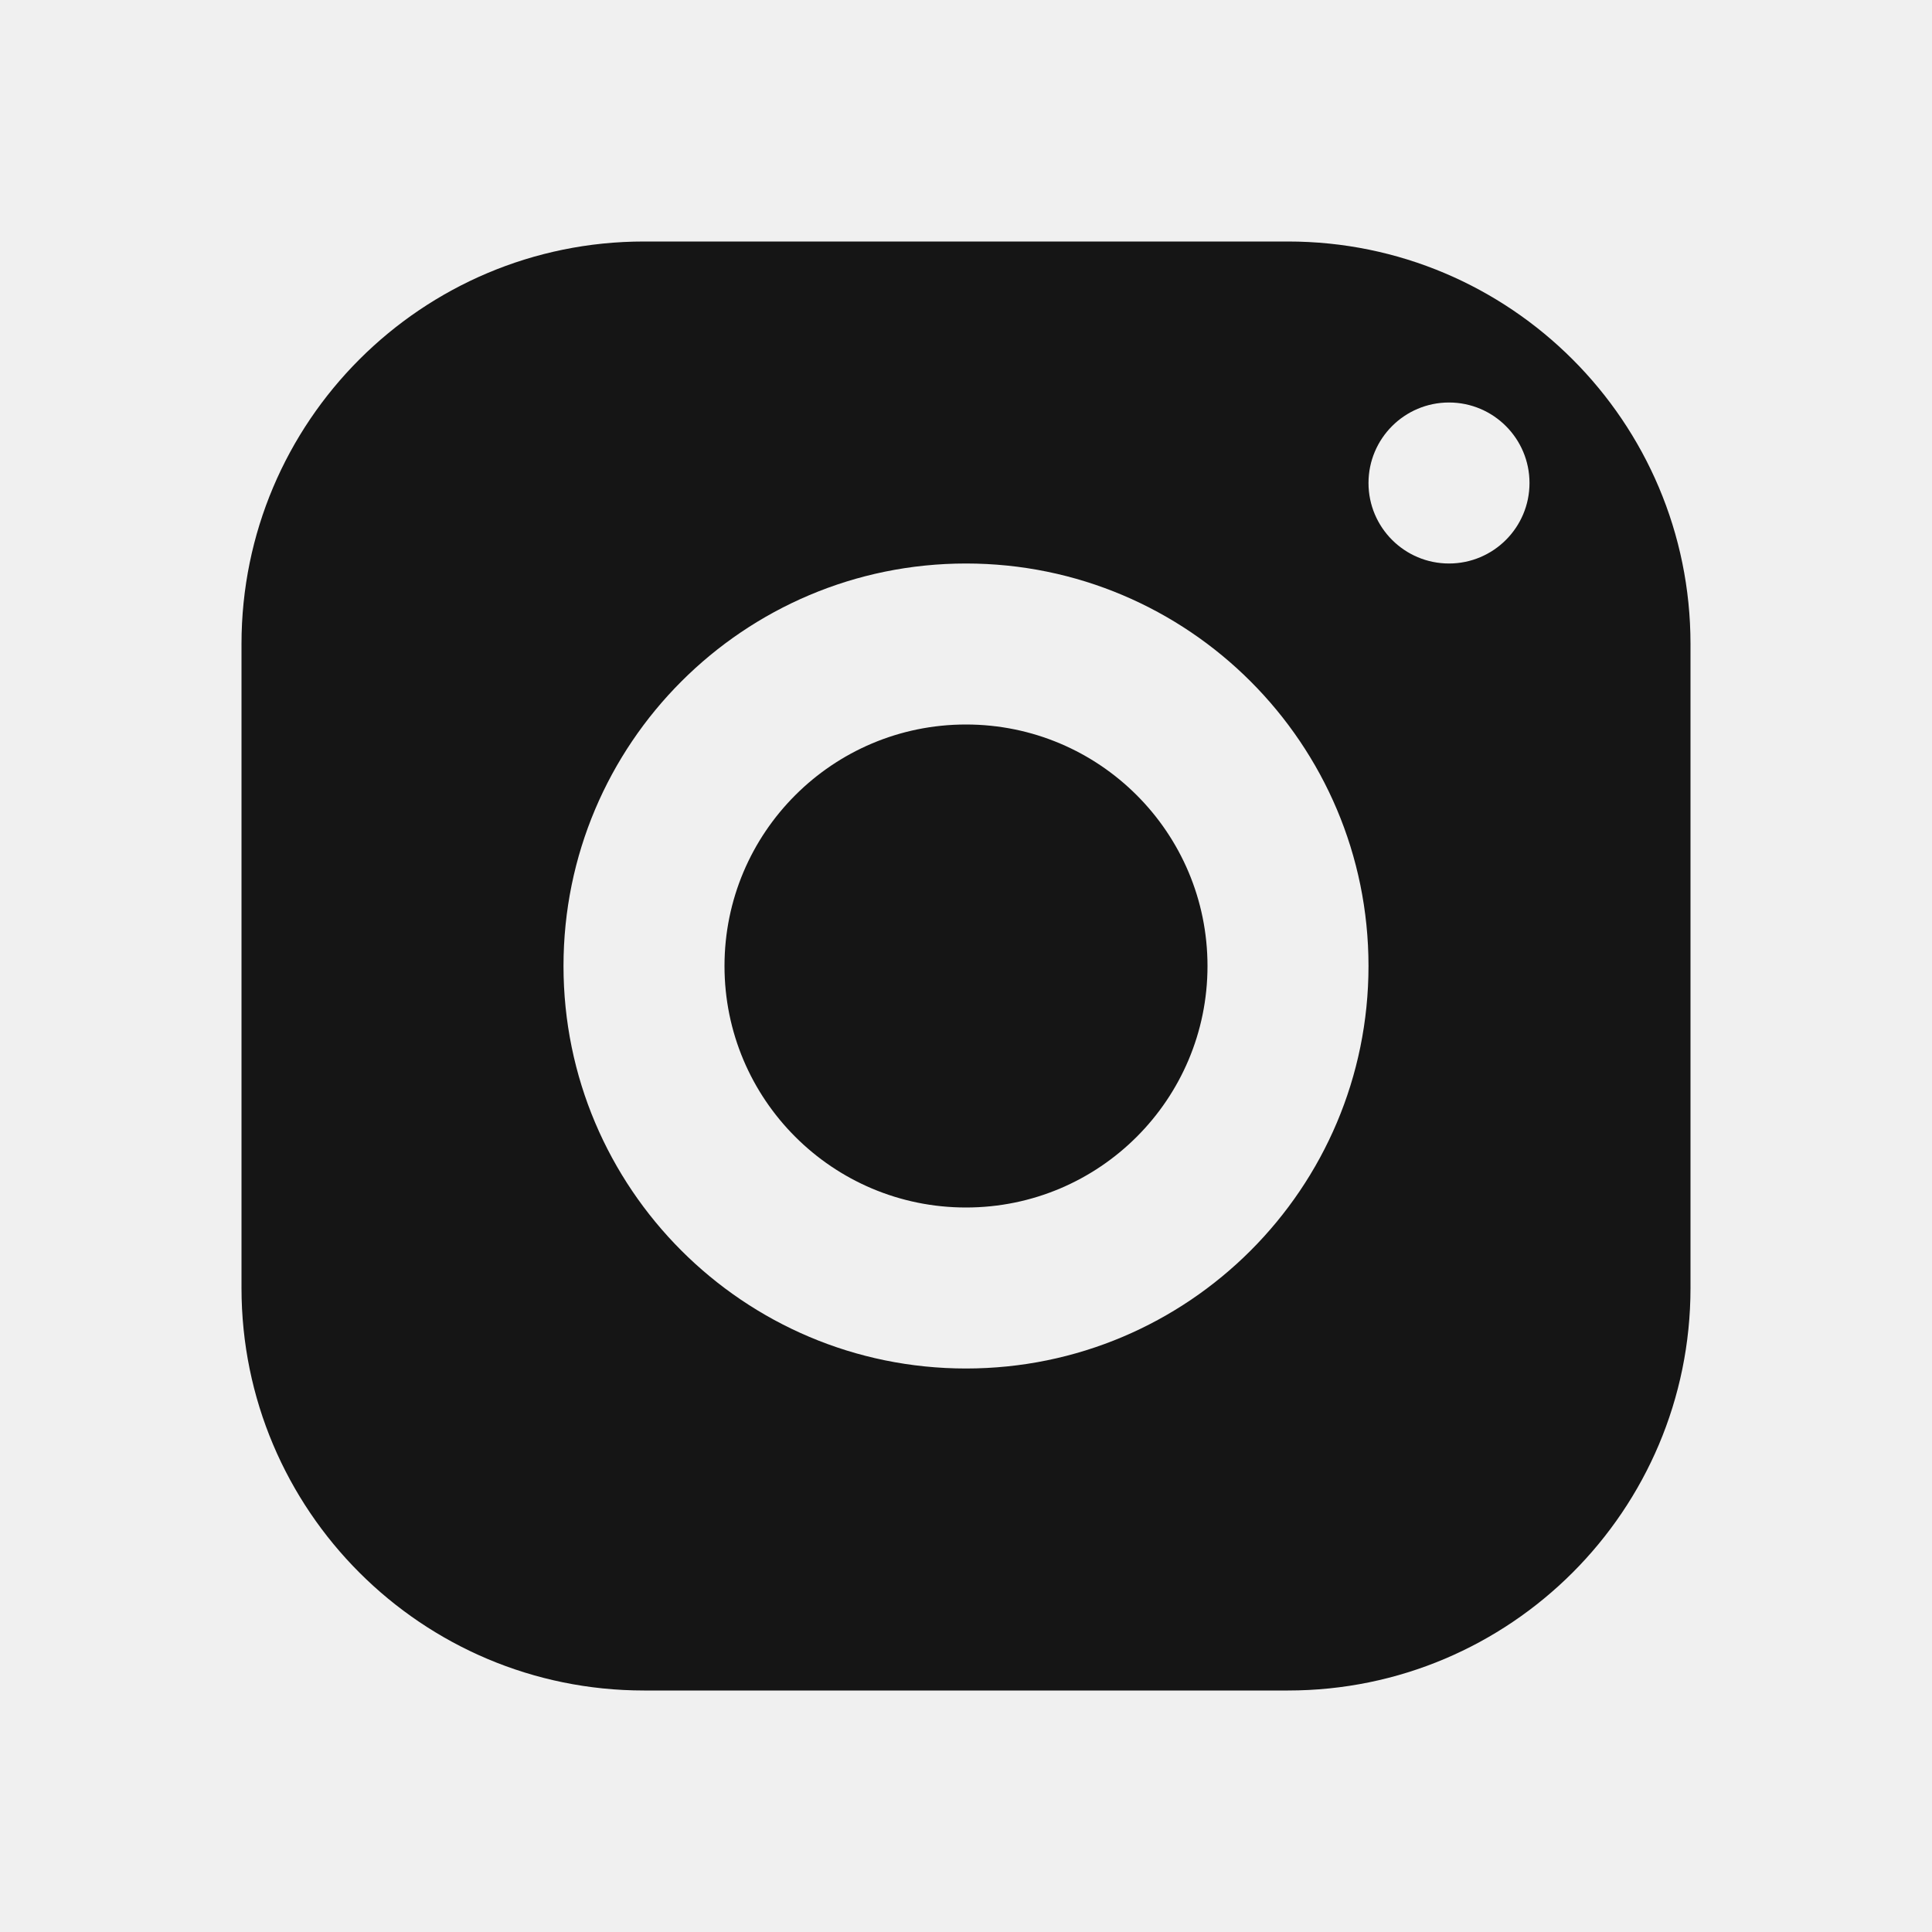
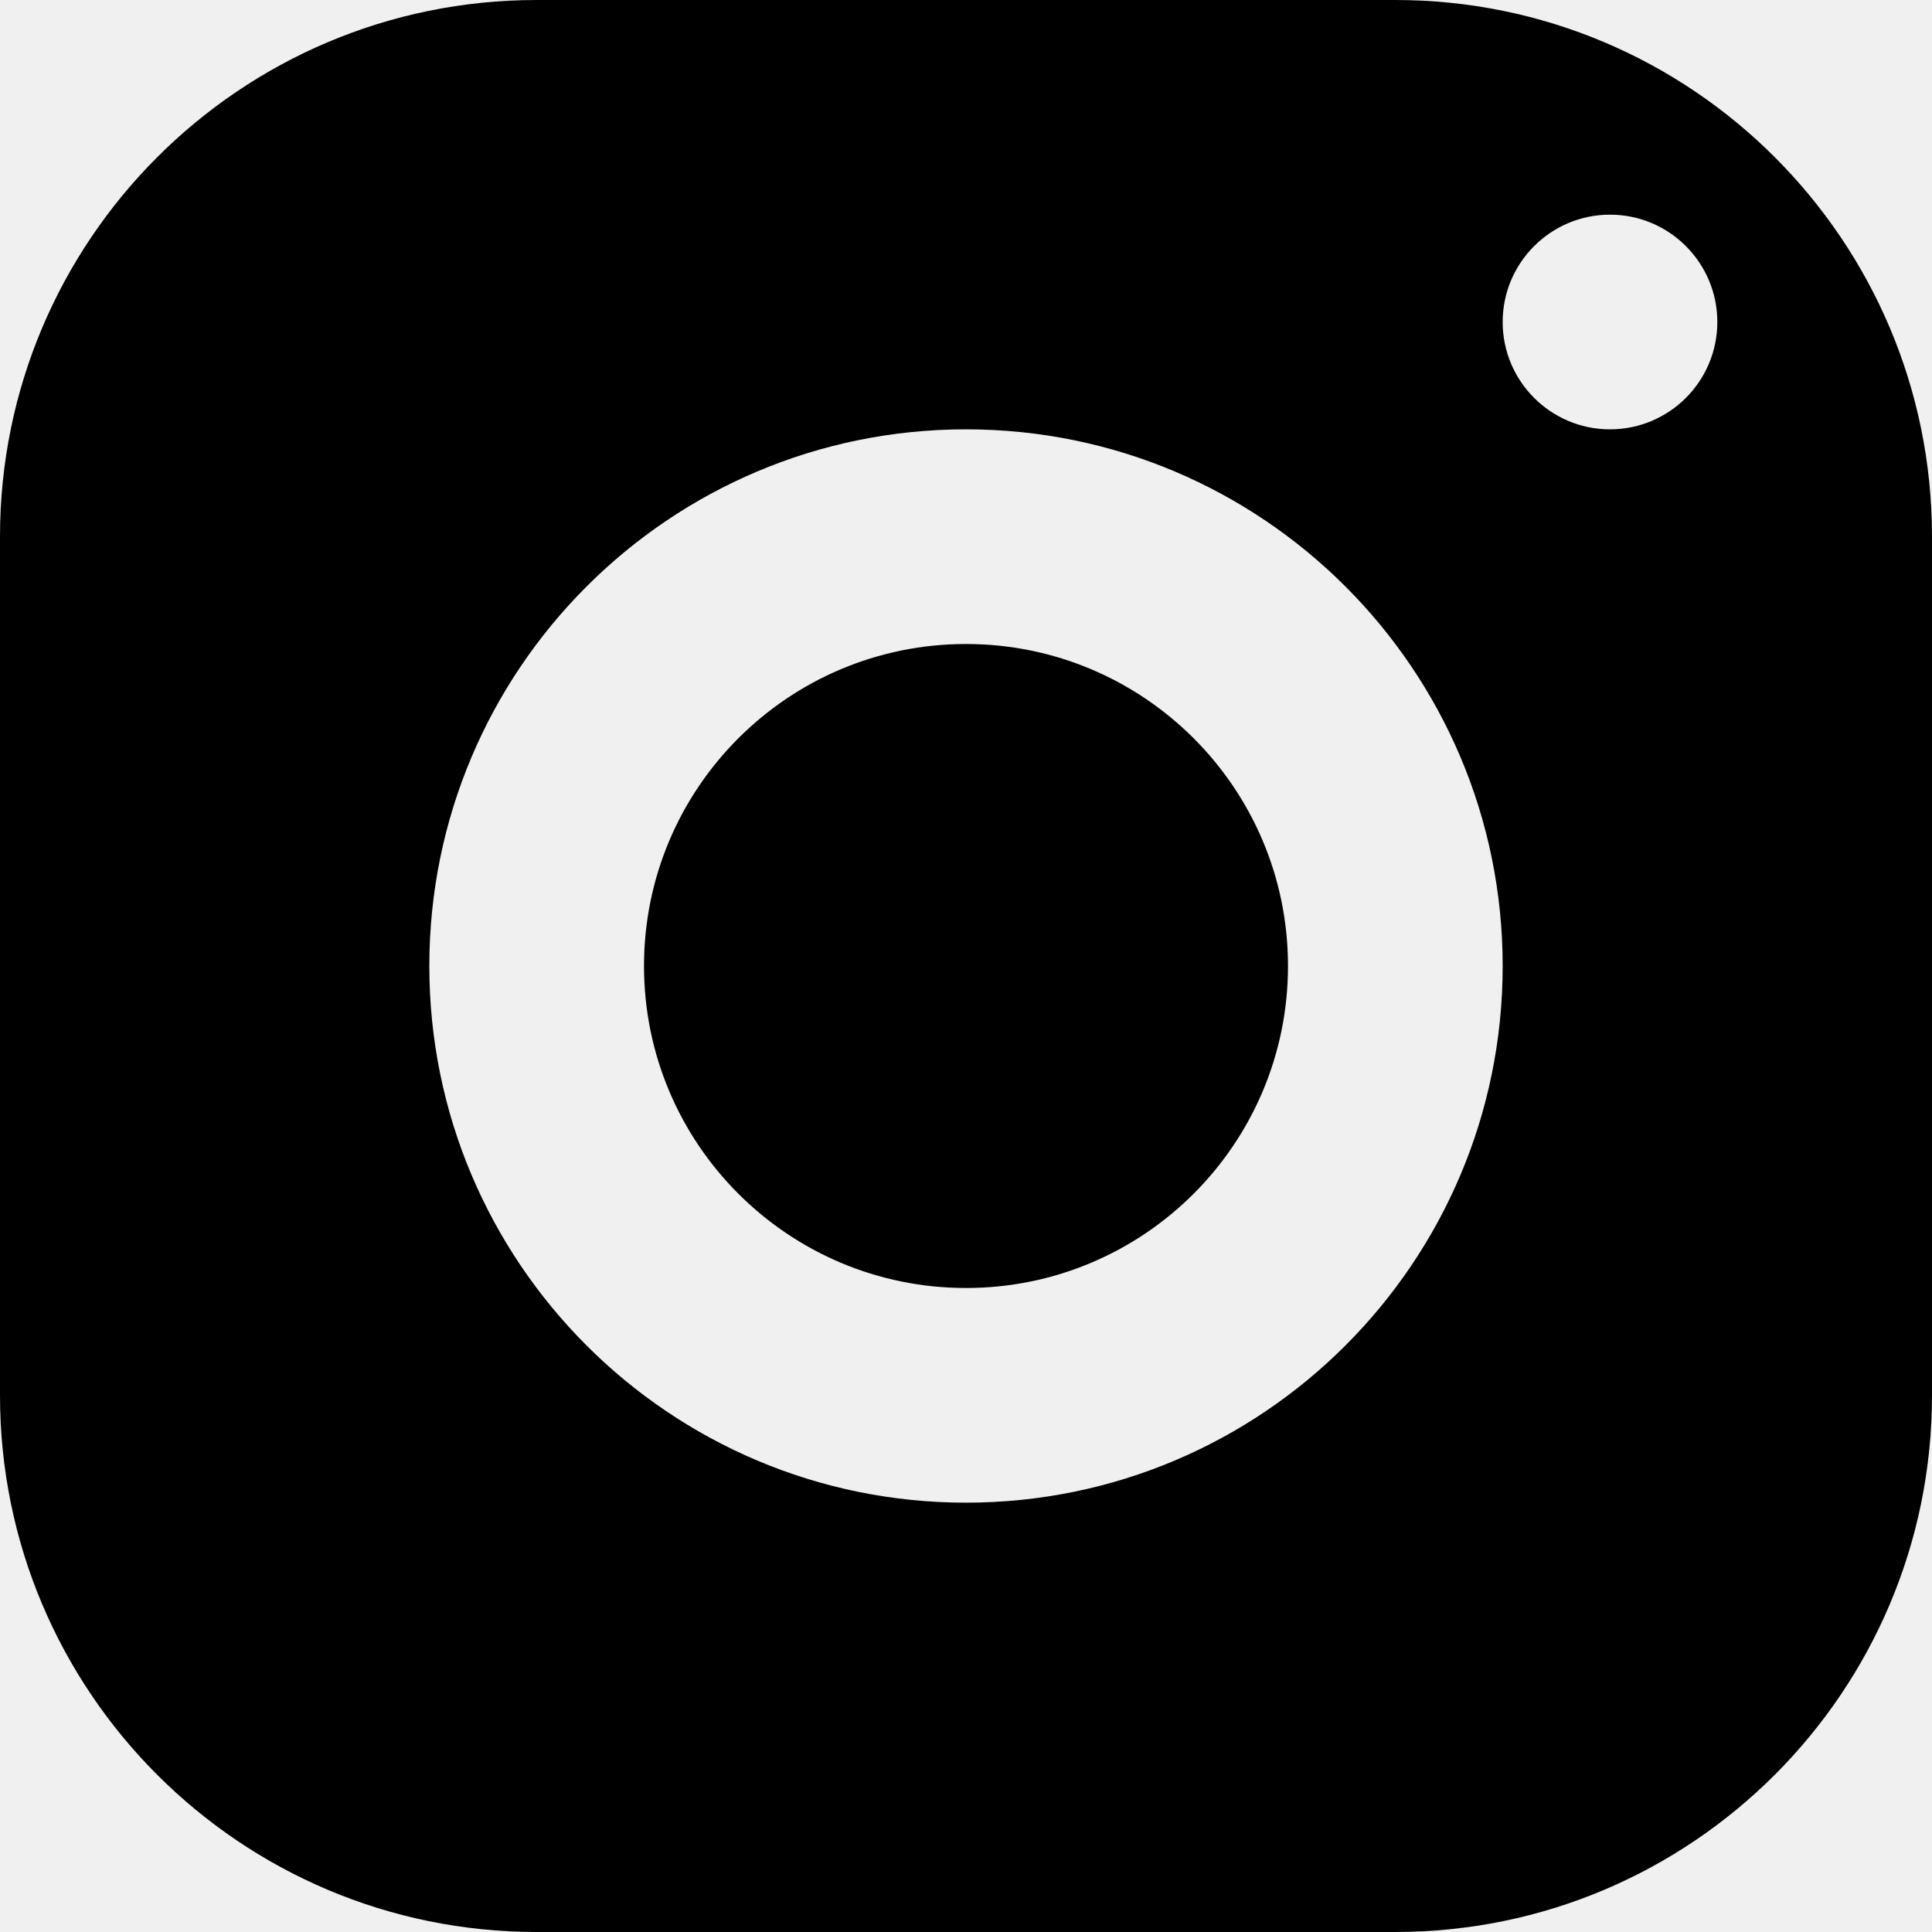
- <svg xmlns="http://www.w3.org/2000/svg" width="24px" height="24px" viewBox="0 0 24 24" version="1.1">
-   <g id="Icons/instagram" stroke="none" stroke-width="1" fill="none" fill-rule="evenodd">
-     <g id="icons8-instagram" transform="translate(3, 3)" fill="#151515">
-       <path d="M5,0 C2.239,0 0,2.239 0,5 L0,13 C0,15.761 2.239,18 5,18 L13,18 C15.761,18 18,15.761 18,13 L18,5 C18,2.239 15.761,0 13,0 L5,0 Z M15,2 C15.552,2 16,2.448 16,3 C16,3.552 15.552,4 15,4 C14.448,4 14,3.552 14,3 C14,2.448 14.448,2 15,2 Z M9,4 C11.761,4 14,6.239 14,9 C14,11.761 11.761,14 9,14 C6.239,14 4,11.761 4,9 C4,6.239 6.239,4 9,4 Z M9,6 C7.343,6 6,7.343 6,9 C6,10.657 7.343,12 9,12 C10.657,12 12,10.657 12,9 C12,7.343 10.657,6 9,6 Z" id="Shape" />
-     </g>
+ <svg xmlns="http://www.w3.org/2000/svg" width="512" height="512" viewBox="0 0 512 512" fill="none">
+   <g clip-path="url(#clip0_86_8)">
+     <path fill-rule="evenodd" clip-rule="evenodd" d="M142.222 0C63.687 0 0 63.687 0 142.222V369.778C0 448.313 63.687 512 142.222 512H369.778C448.313 512 512 448.313 512 369.778V142.222C512 63.687 448.313 0 369.778 0H142.222ZM426.667 56.889C442.368 56.889 455.111 69.632 455.111 85.333C455.111 101.035 442.368 113.778 426.667 113.778C410.965 113.778 398.222 101.035 398.222 85.333C398.222 69.632 410.965 56.889 426.667 56.889ZM256 113.778C334.535 113.778 398.222 177.465 398.222 256C398.222 334.535 334.535 398.222 256 398.222C177.465 398.222 113.778 334.535 113.778 256C113.778 177.465 177.465 113.778 256 113.778ZM256 170.667C208.872 170.667 170.667 208.872 170.667 256C170.667 303.128 208.872 341.333 256 341.333C303.128 341.333 341.333 303.128 341.333 256C341.333 208.872 303.128 170.667 256 170.667Z" fill="black" />
  </g>
+   <defs>
+     <clipPath id="clip0_86_8">
+       <rect width="512" height="512" fill="white" />
+     </clipPath>
+   </defs>
</svg>
